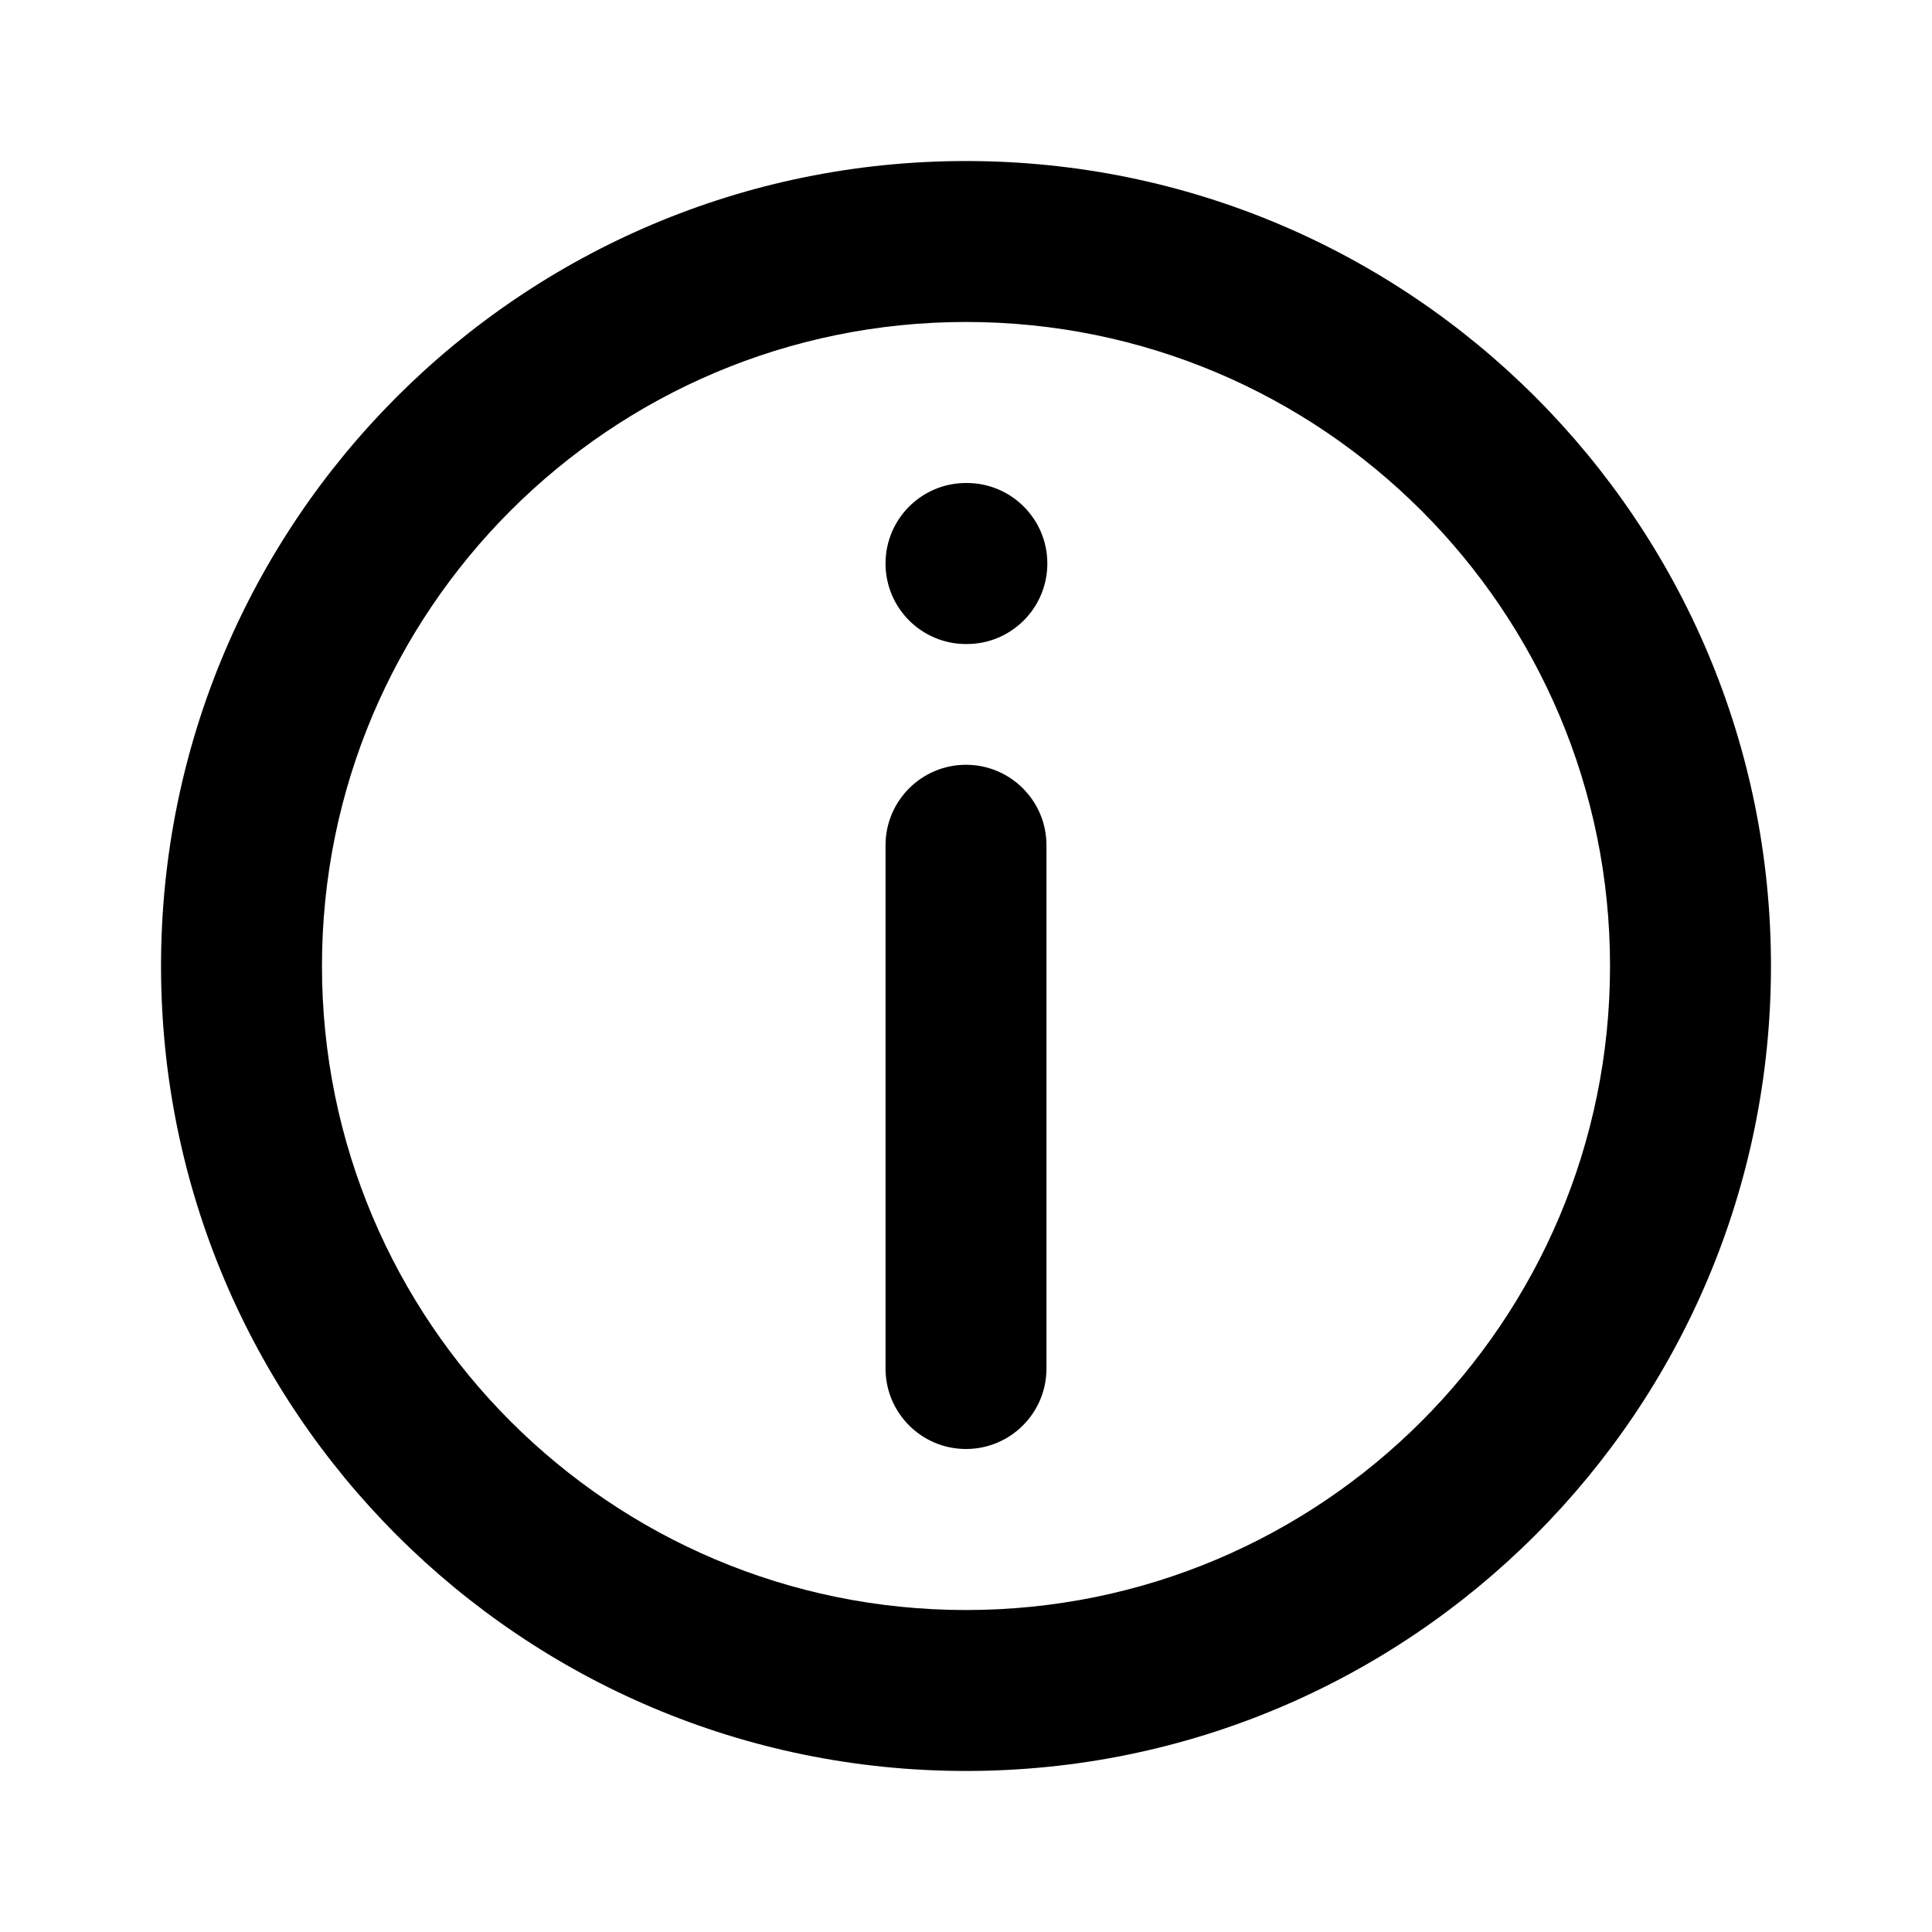
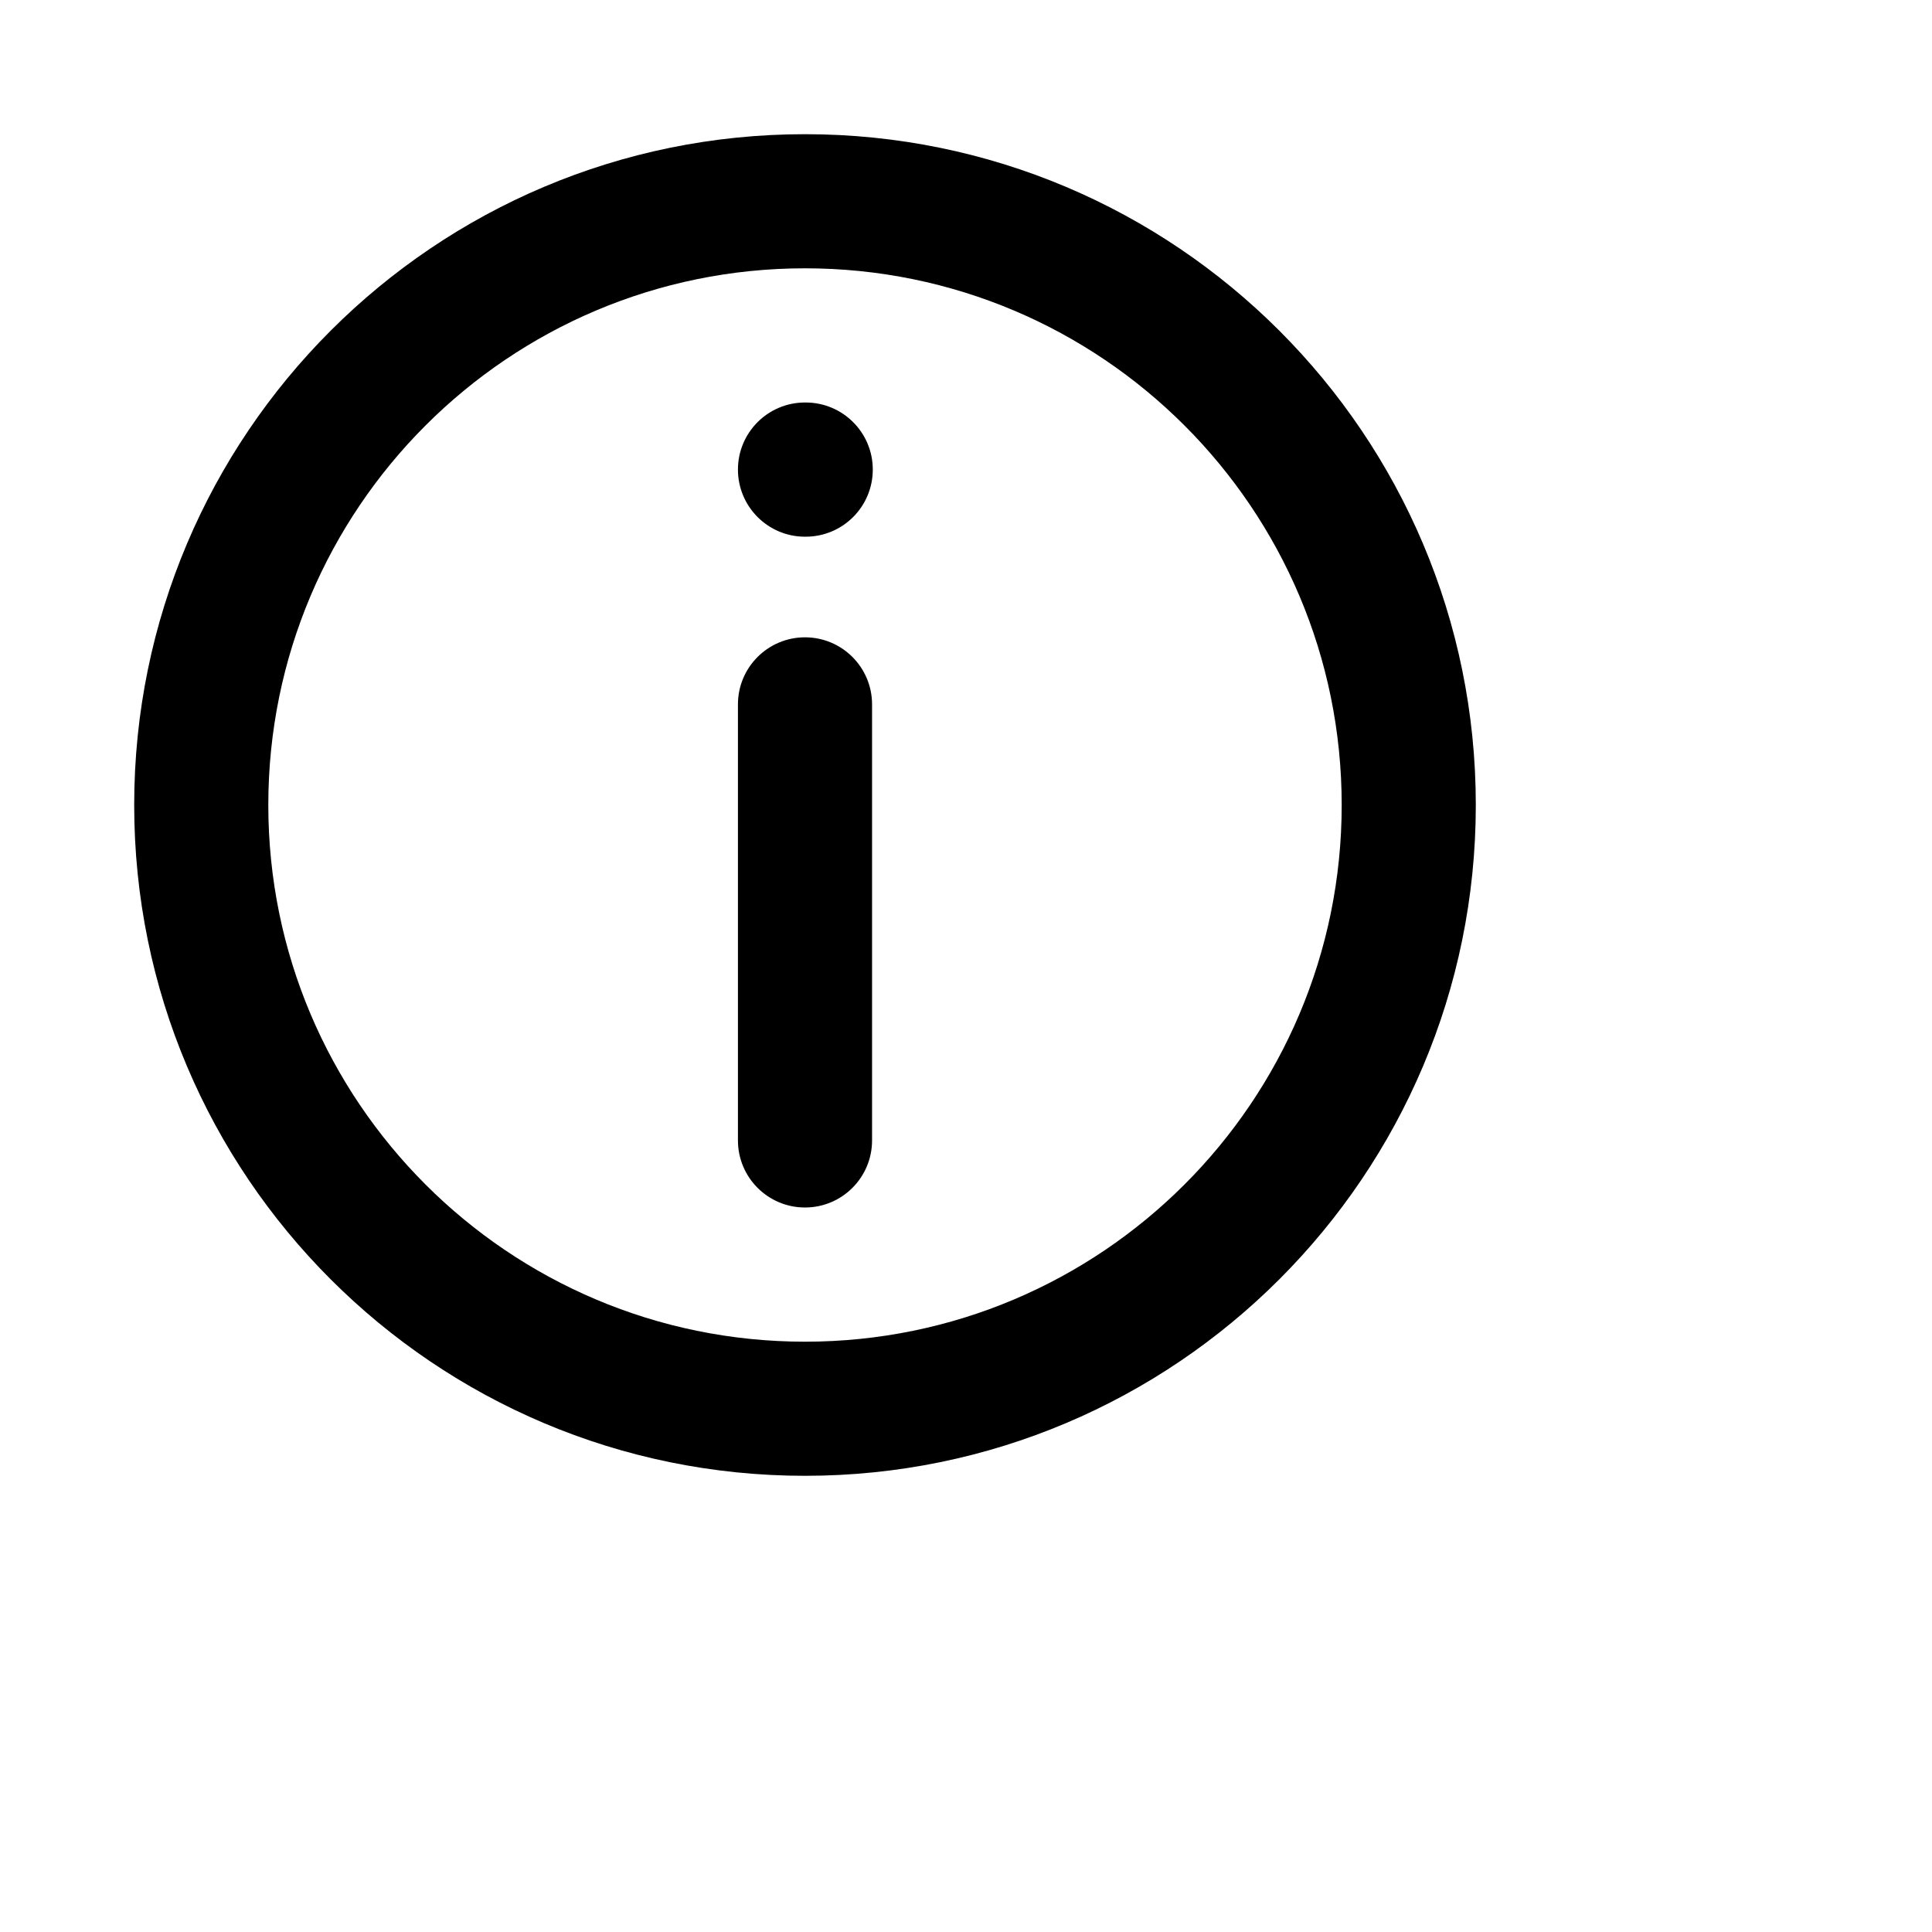
- <svg xmlns="http://www.w3.org/2000/svg" width="20" height="20" viewBox="0 0 20 20" fill="none">
+ <svg xmlns="http://www.w3.org/2000/svg" viewBox="0 0 24 24" fill="none">
  <path fill-rule="evenodd" clip-rule="evenodd" d="M10 3.333C6.318 3.333 3.333 6.318 3.333 10C3.333 13.682 6.318 16.667 10 16.667C13.682 16.667 16.667 13.682 16.667 10C16.667 6.318 13.682 3.333 10 3.333ZM1.667 10C1.667 5.398 5.398 1.667 10 1.667C14.602 1.667 18.333 5.398 18.333 10C18.333 14.602 14.602 18.333 10 18.333C5.398 18.333 1.667 14.602 1.667 10ZM9.167 5.833C9.167 5.373 9.54 5 10 5H10.008C10.469 5 10.842 5.373 10.842 5.833C10.842 6.294 10.469 6.667 10.008 6.667H10C9.54 6.667 9.167 6.294 9.167 5.833ZM10 7.917C10.46 7.917 10.833 8.29 10.833 8.75V14.167C10.833 14.627 10.46 15 10 15C9.54 15 9.167 14.627 9.167 14.167V8.75C9.167 8.29 9.54 7.917 10 7.917Z" fill="currentColor" />
</svg>
